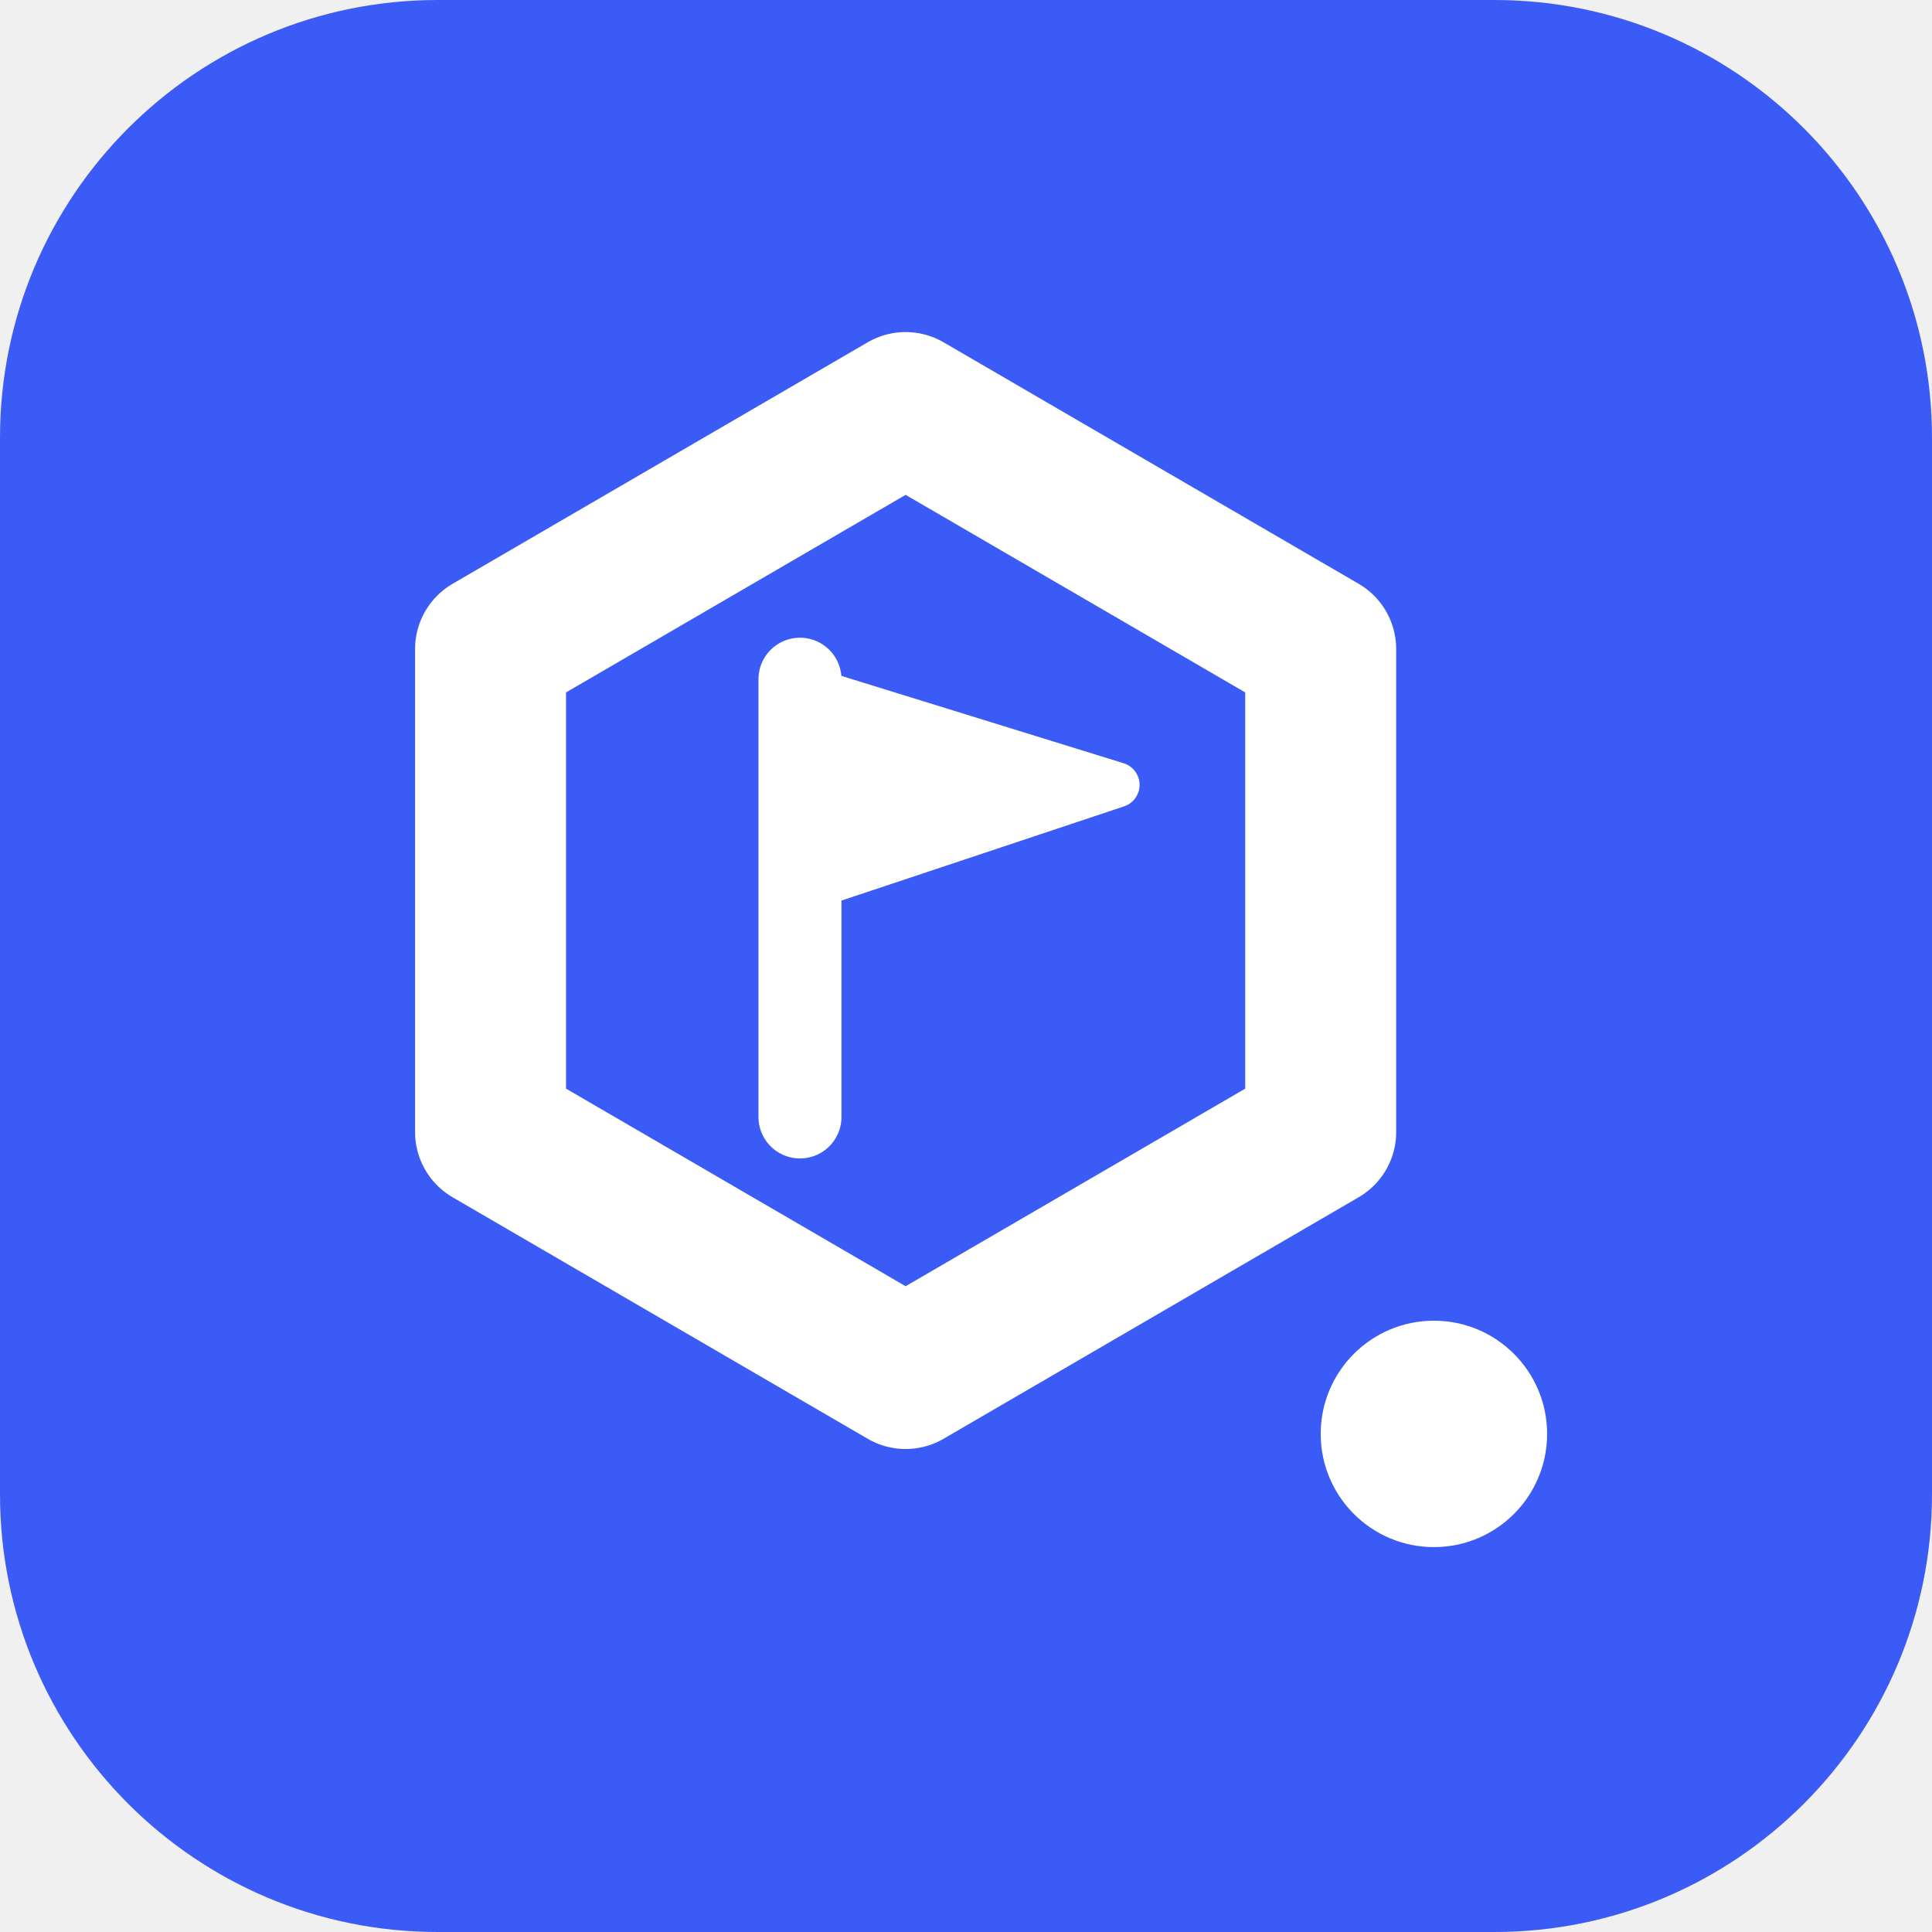
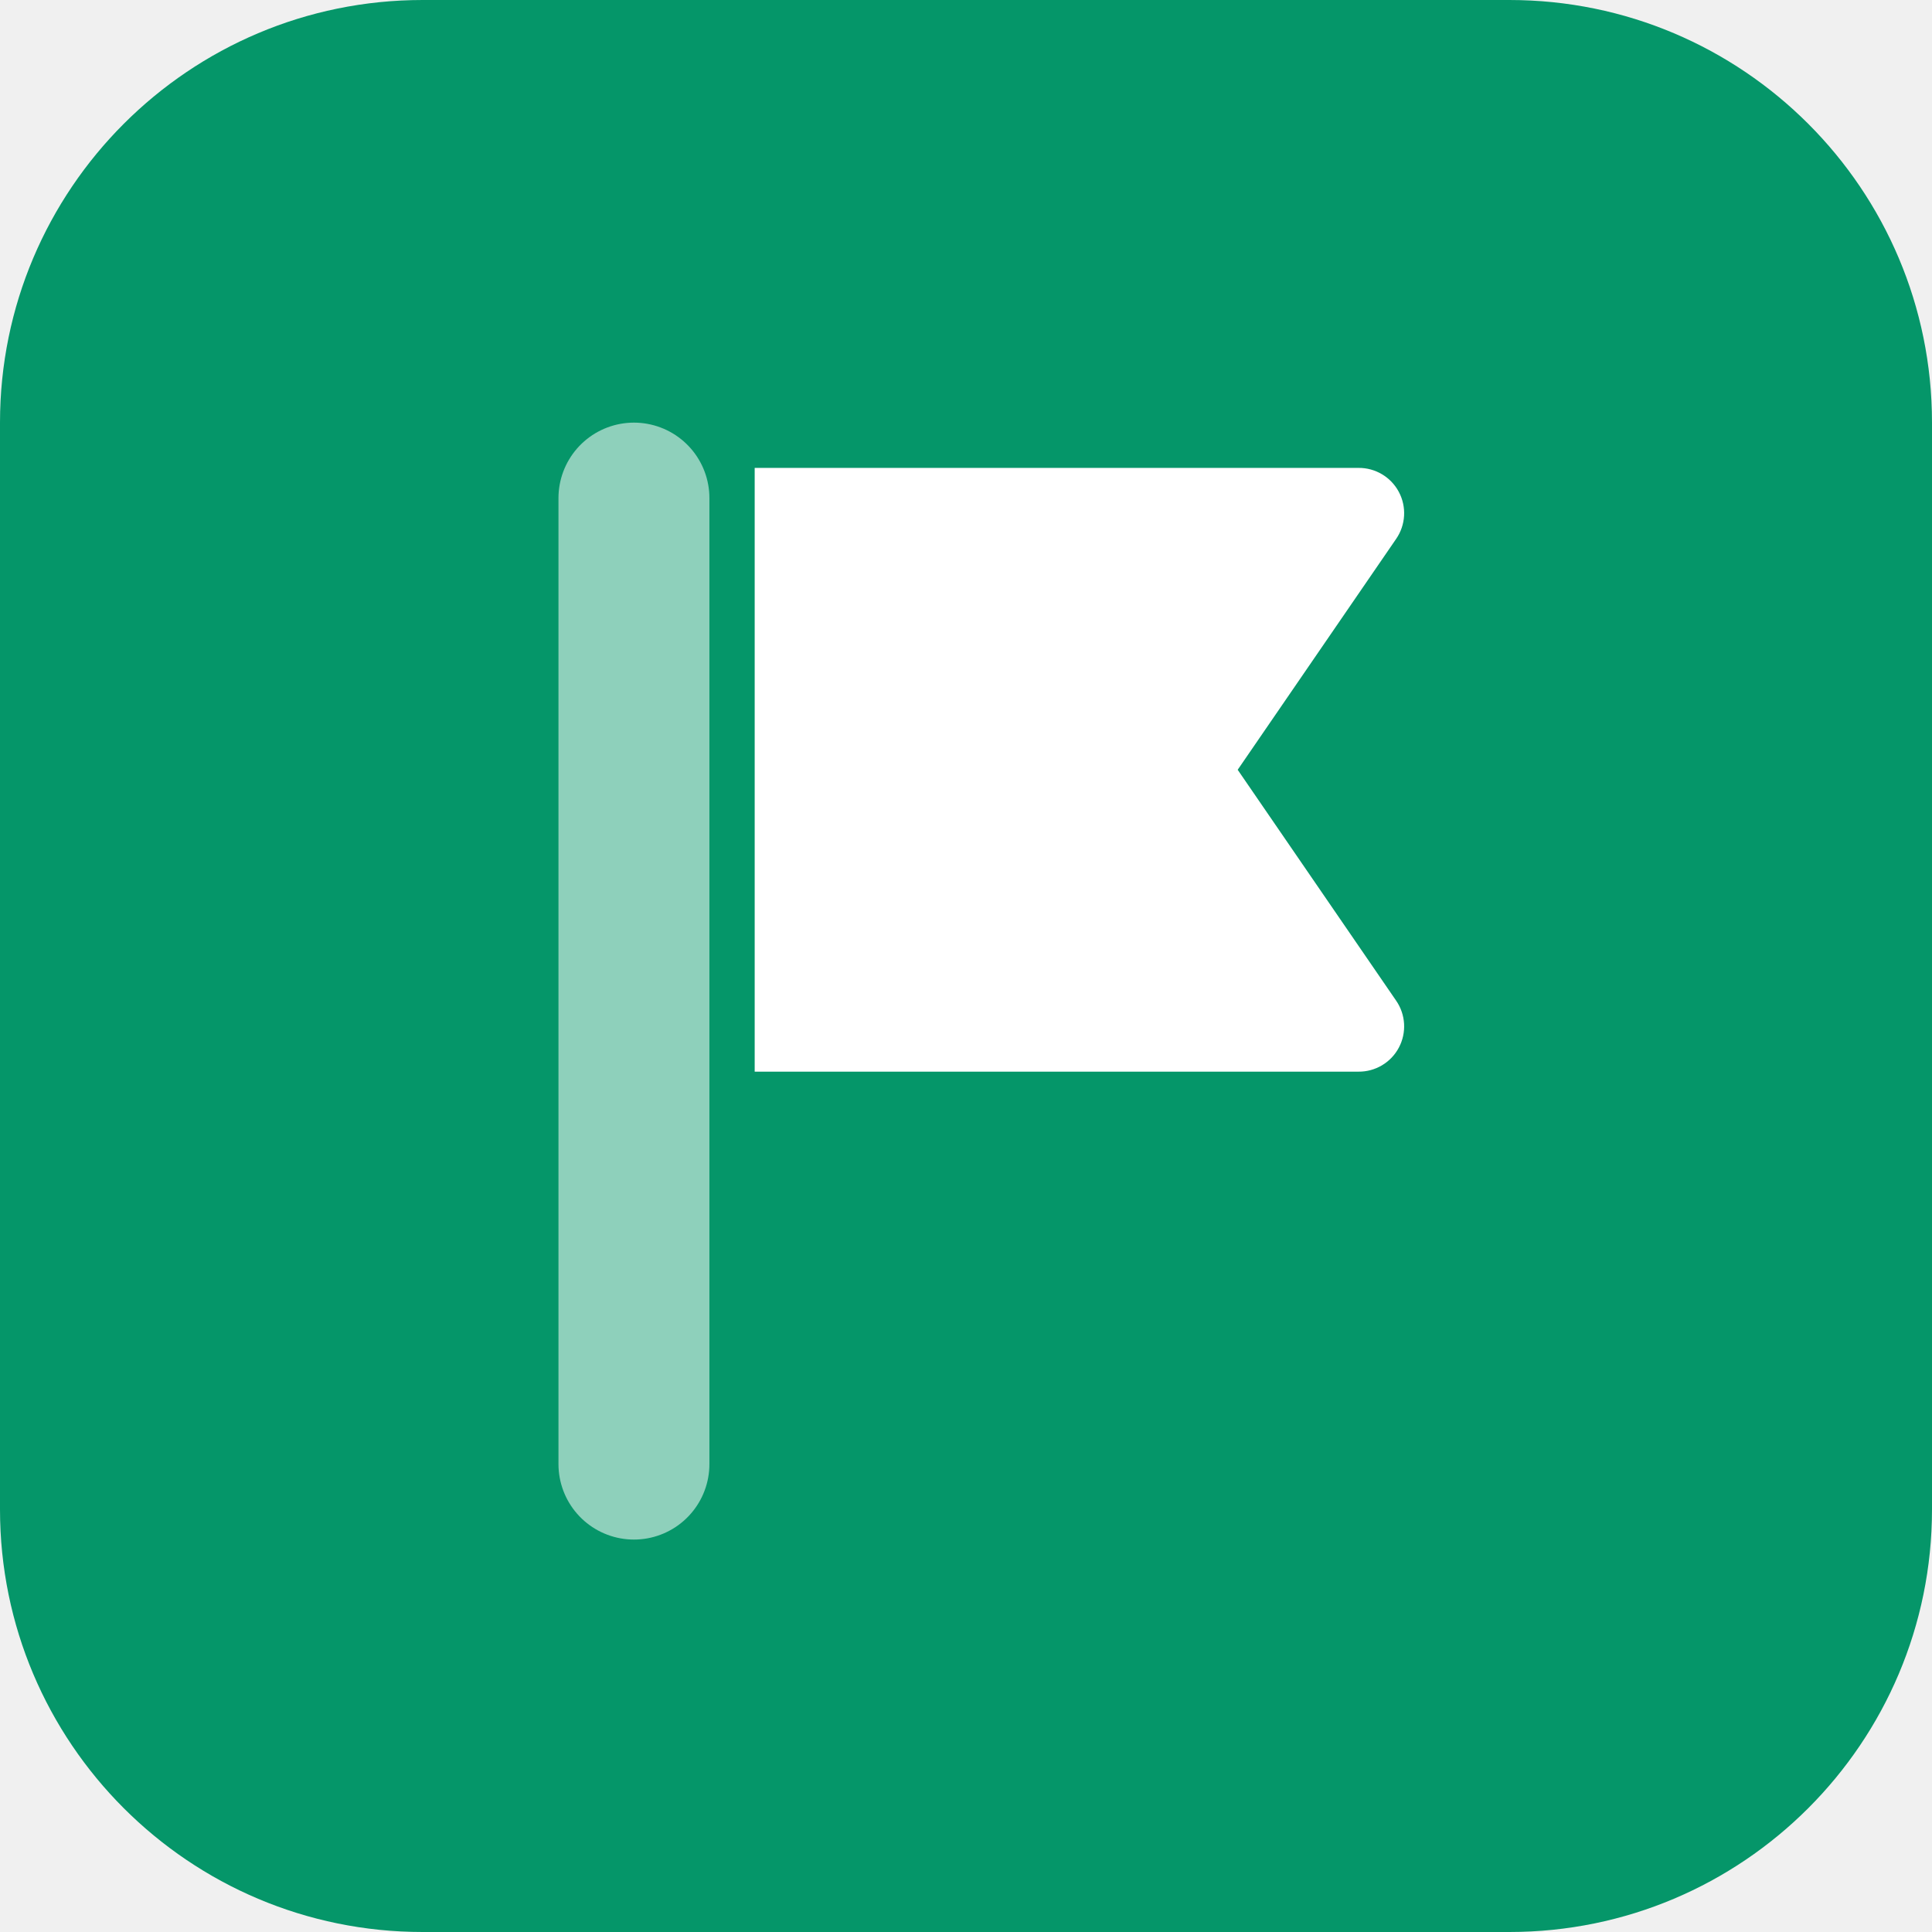
<svg xmlns="http://www.w3.org/2000/svg" viewBox="0 0 256 256" width="256" height="256" role="img" aria-label="Quantalog Goals">
-   <rect width="256" height="256" rx="58" fill="#3B5BF6" />
-   <path d="M120 54 175 86v64l-55 32-55-32V86z" fill="none" stroke="#ffffff" stroke-width="20" stroke-linejoin="round" />
-   <path d="M106 90v58" fill="none" stroke="#ffffff" stroke-width="11" stroke-linecap="round" />
-   <path d="M106 91 148 104 106 118z" fill="#ffffff" stroke="#ffffff" stroke-width="6" stroke-linejoin="round" />
-   <circle cx="190" cy="190" r="15" fill="#ffffff" />
+   <rect width="256" height="256" rx="56" fill="#059669" />
+   <path d="M84 66v128" fill="none" stroke="#FFFFFF" stroke-opacity="0.55" stroke-width="20" stroke-linecap="round" />
+   <path d="M100 62h80a6 6 0 0 1 5 9.4L164 102l21 30.6a6 6 0 0 1-5 9.4h-80z" fill="#FFFFFF" />
</svg>
